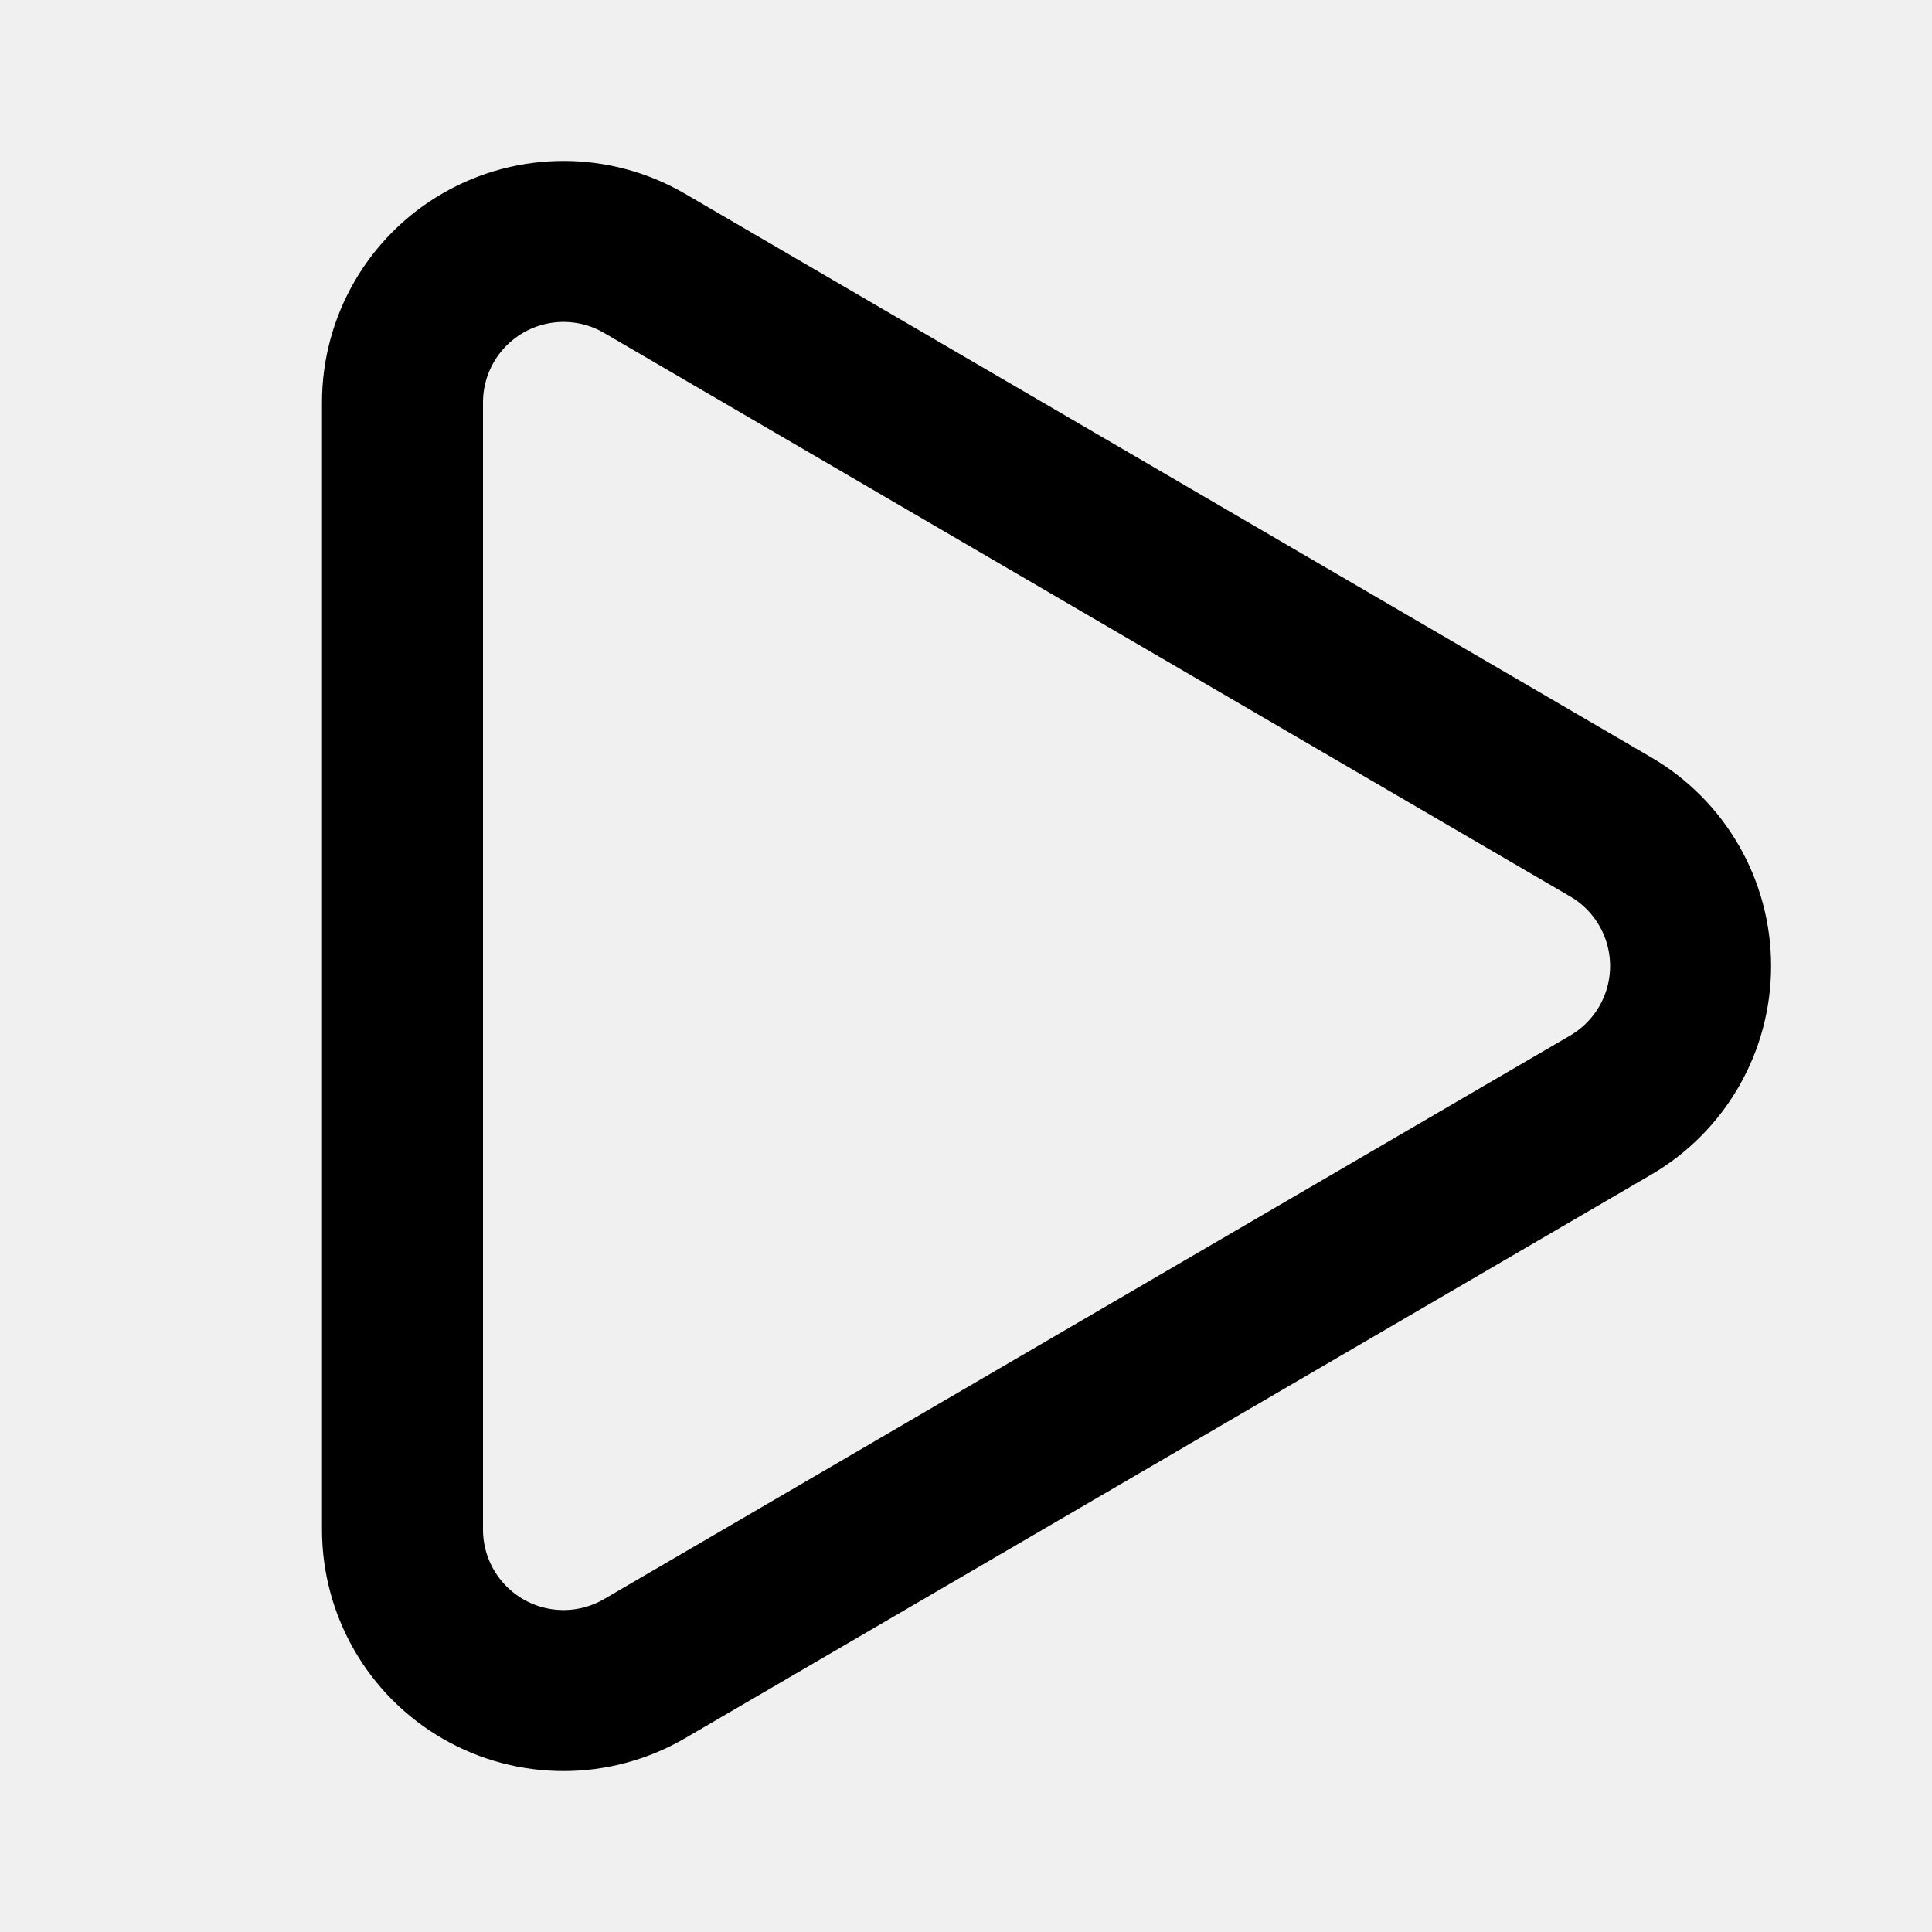
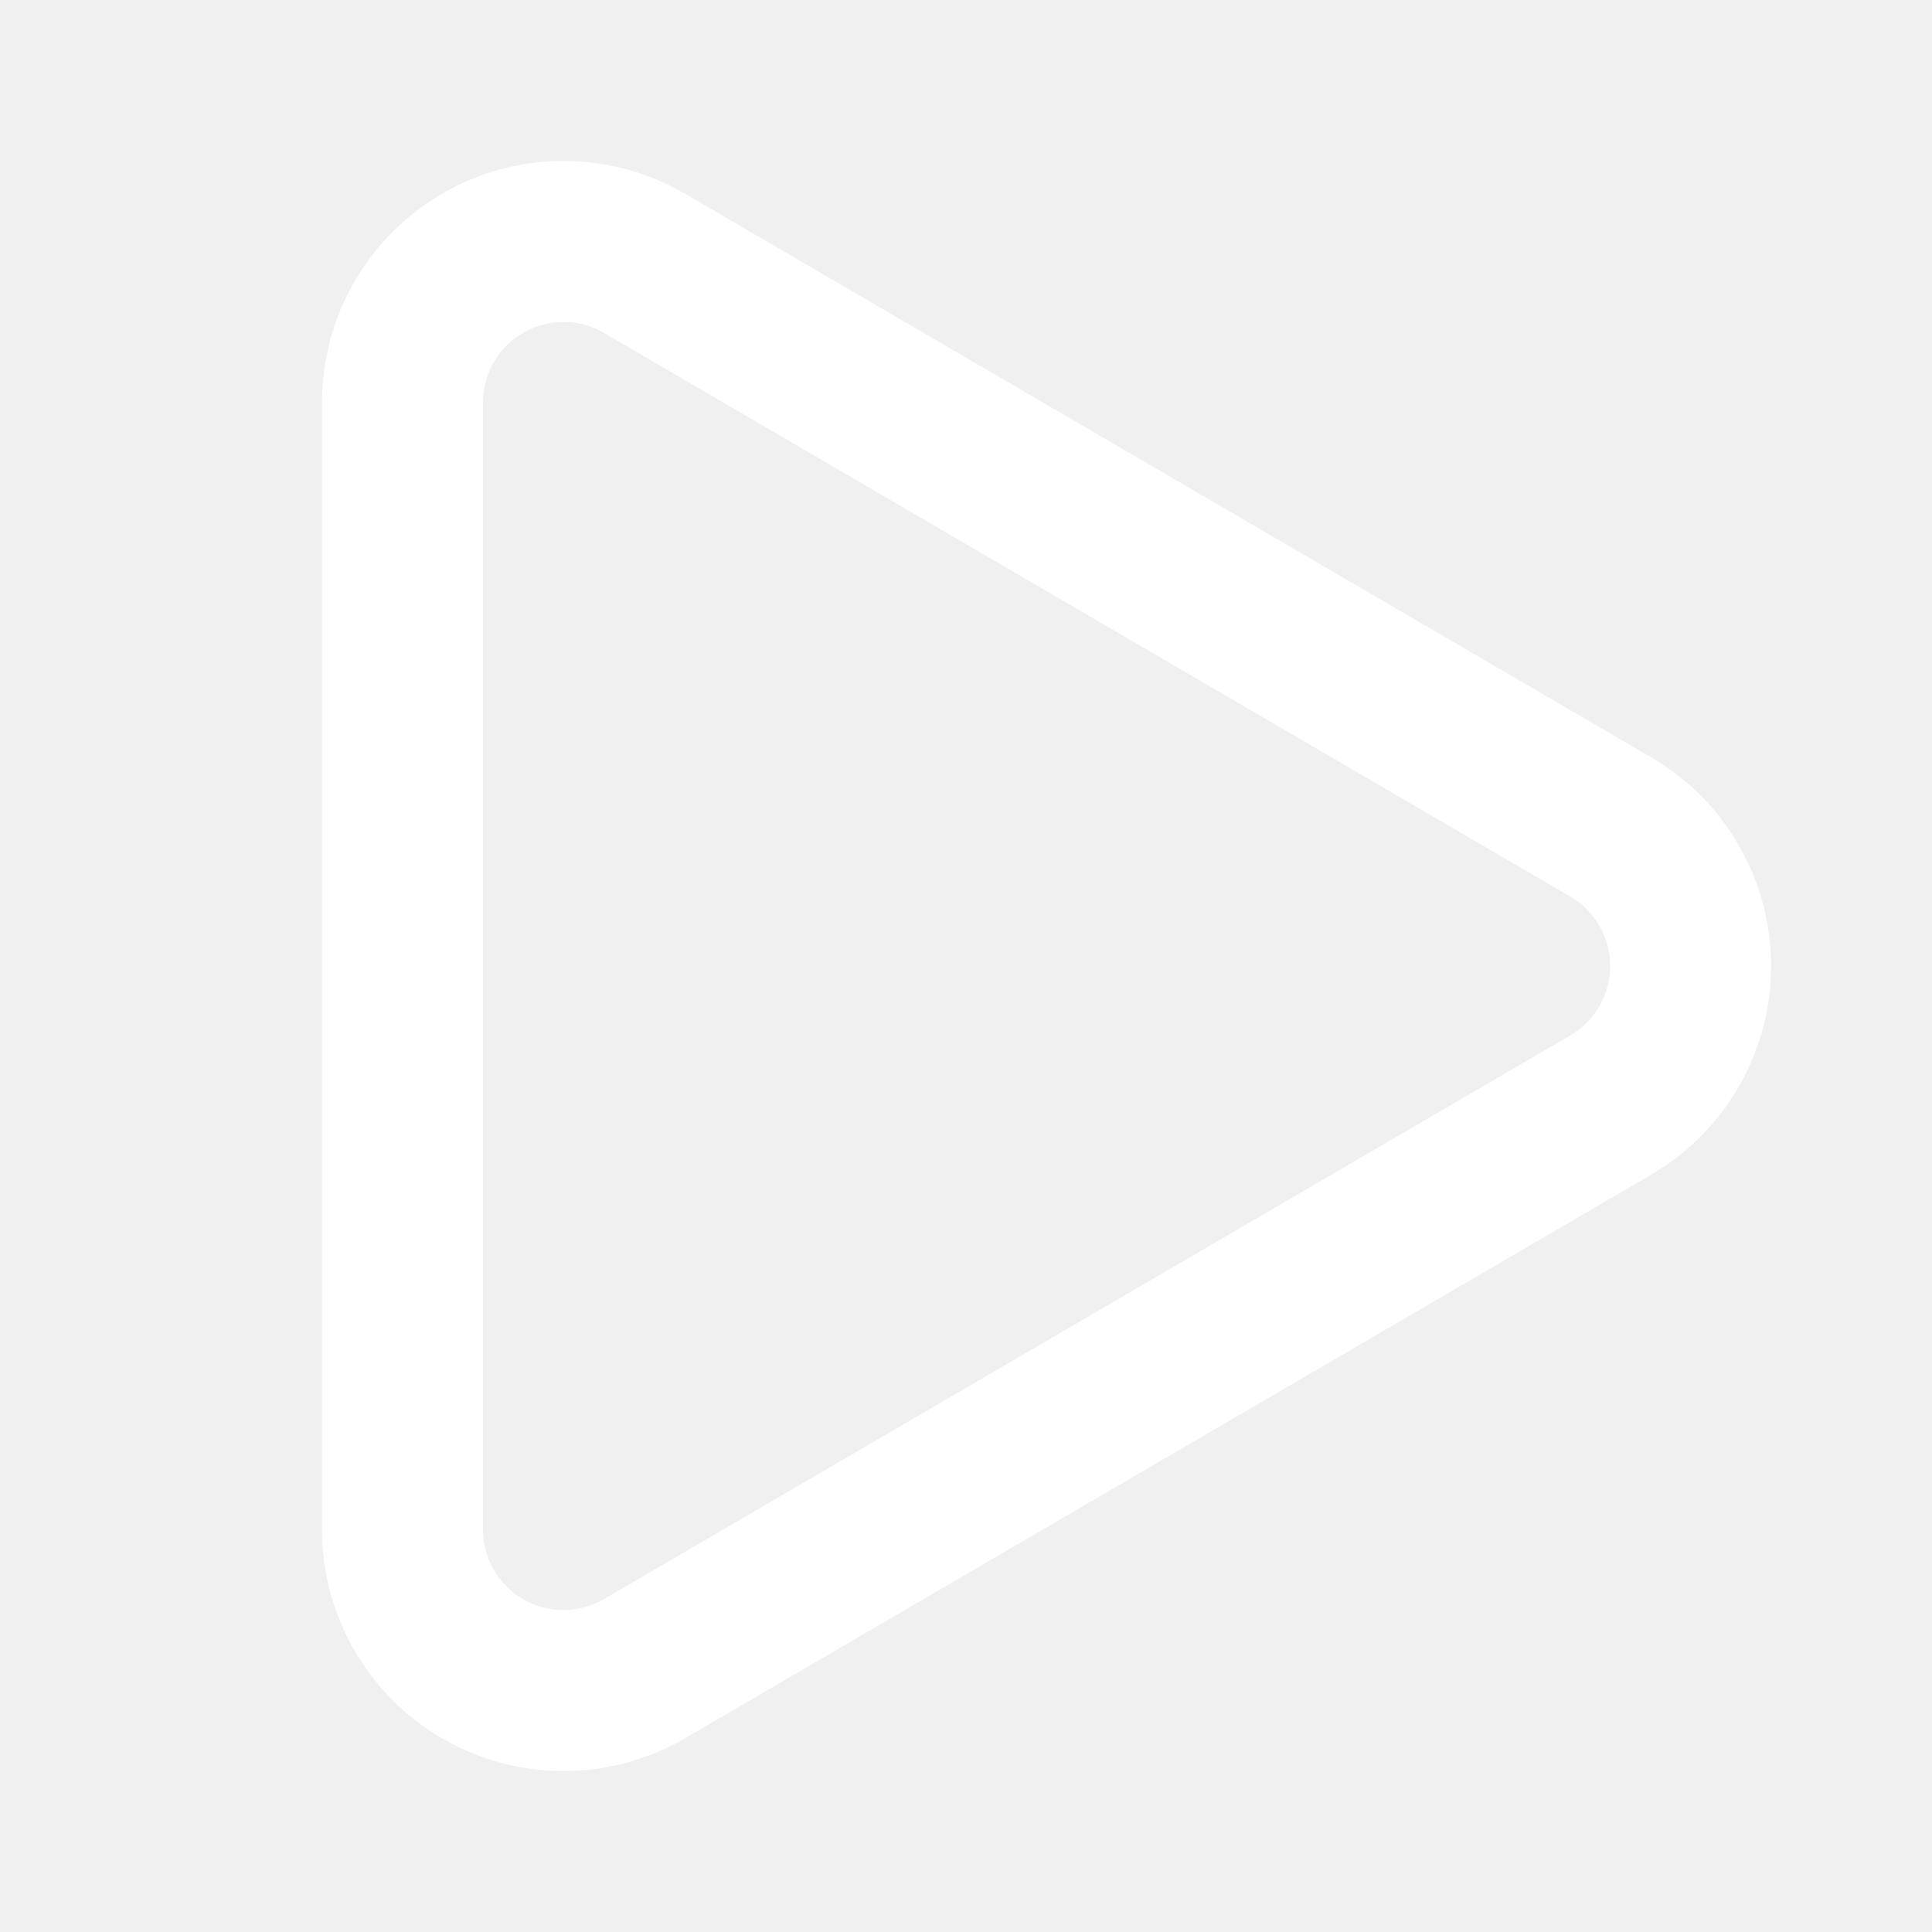
- <svg xmlns="http://www.w3.org/2000/svg" width="24" height="24" viewBox="0 0 24 24" fill="none" stroke="currentColor" stroke-width="2" stroke-linecap="round" stroke-linejoin="round" class="lucide lucide-play-icon lucide-play">
+ <svg xmlns="http://www.w3.org/2000/svg" width="24" height="24" viewBox="0 0 24 24" fill="none" stroke="#FFFFFF" stroke-width="2" stroke-linecap="round" stroke-linejoin="round" class="lucide lucide-play-icon lucide-play">
  <path d="M5 5a2 2 0 0 1 3.008-1.728l11.997 6.998a2 2 0 0 1 .003 3.458l-12 7A2 2 0 0 1 5 19z" />
</svg>
